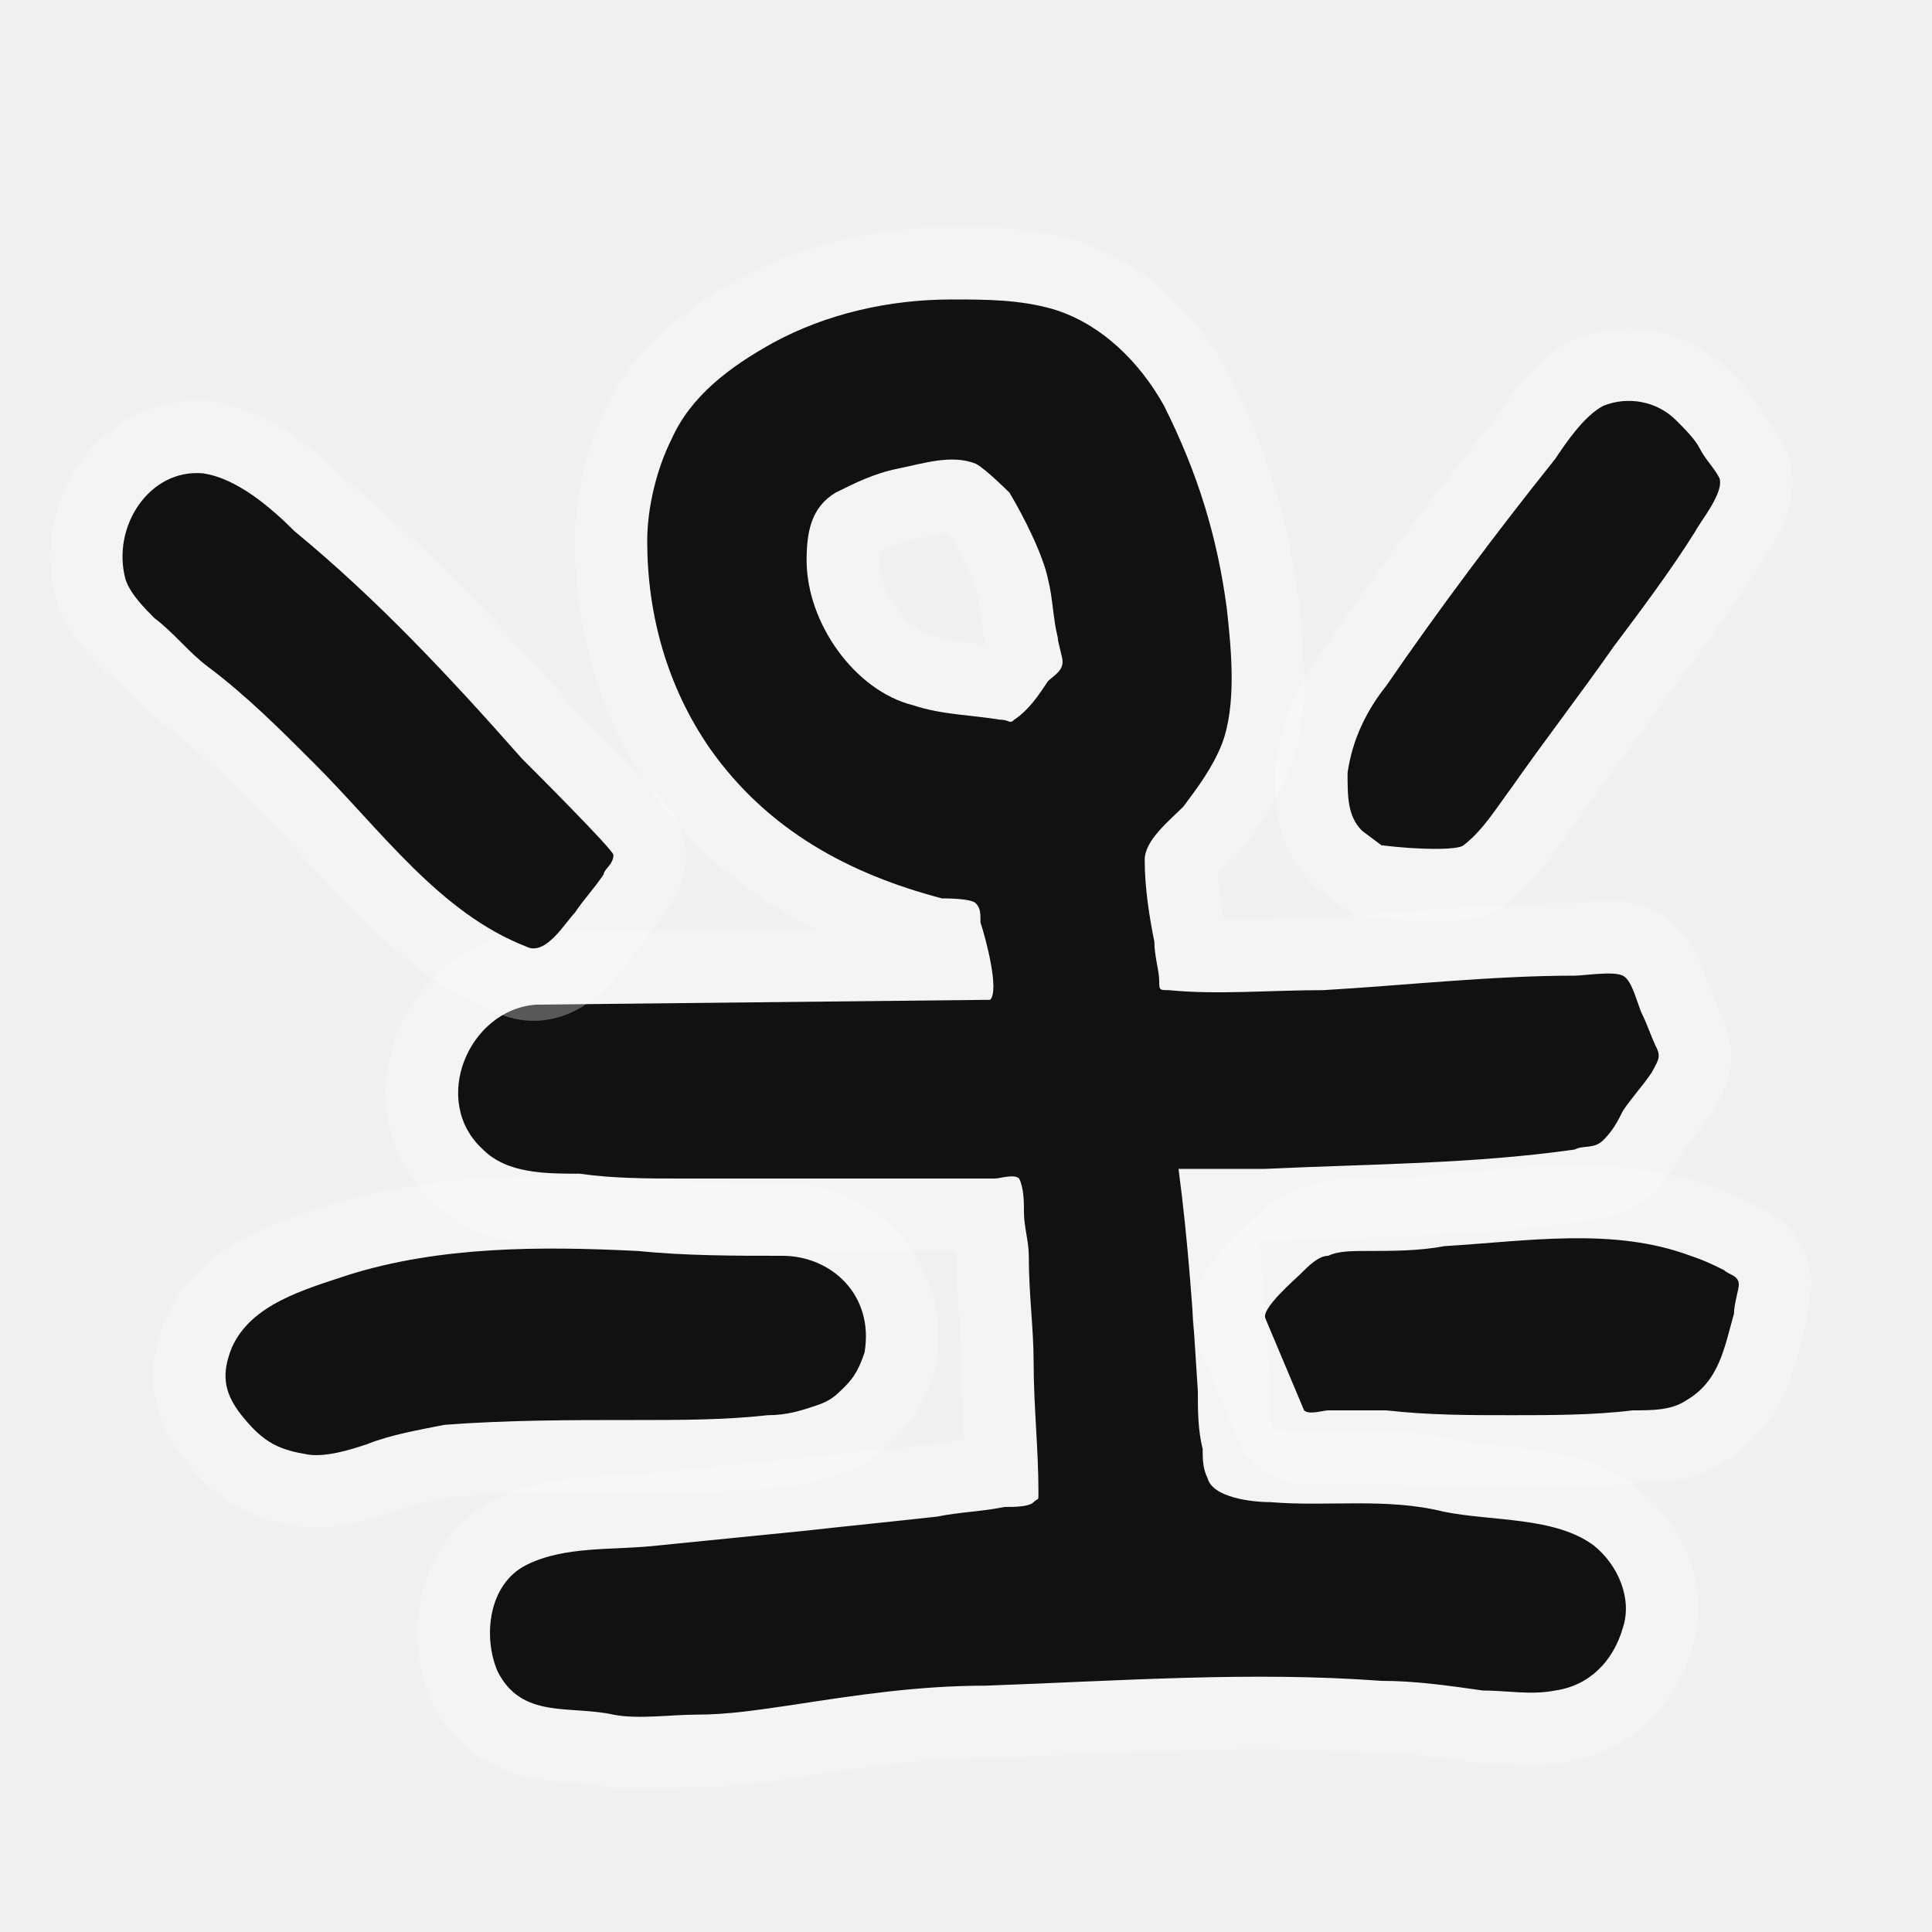
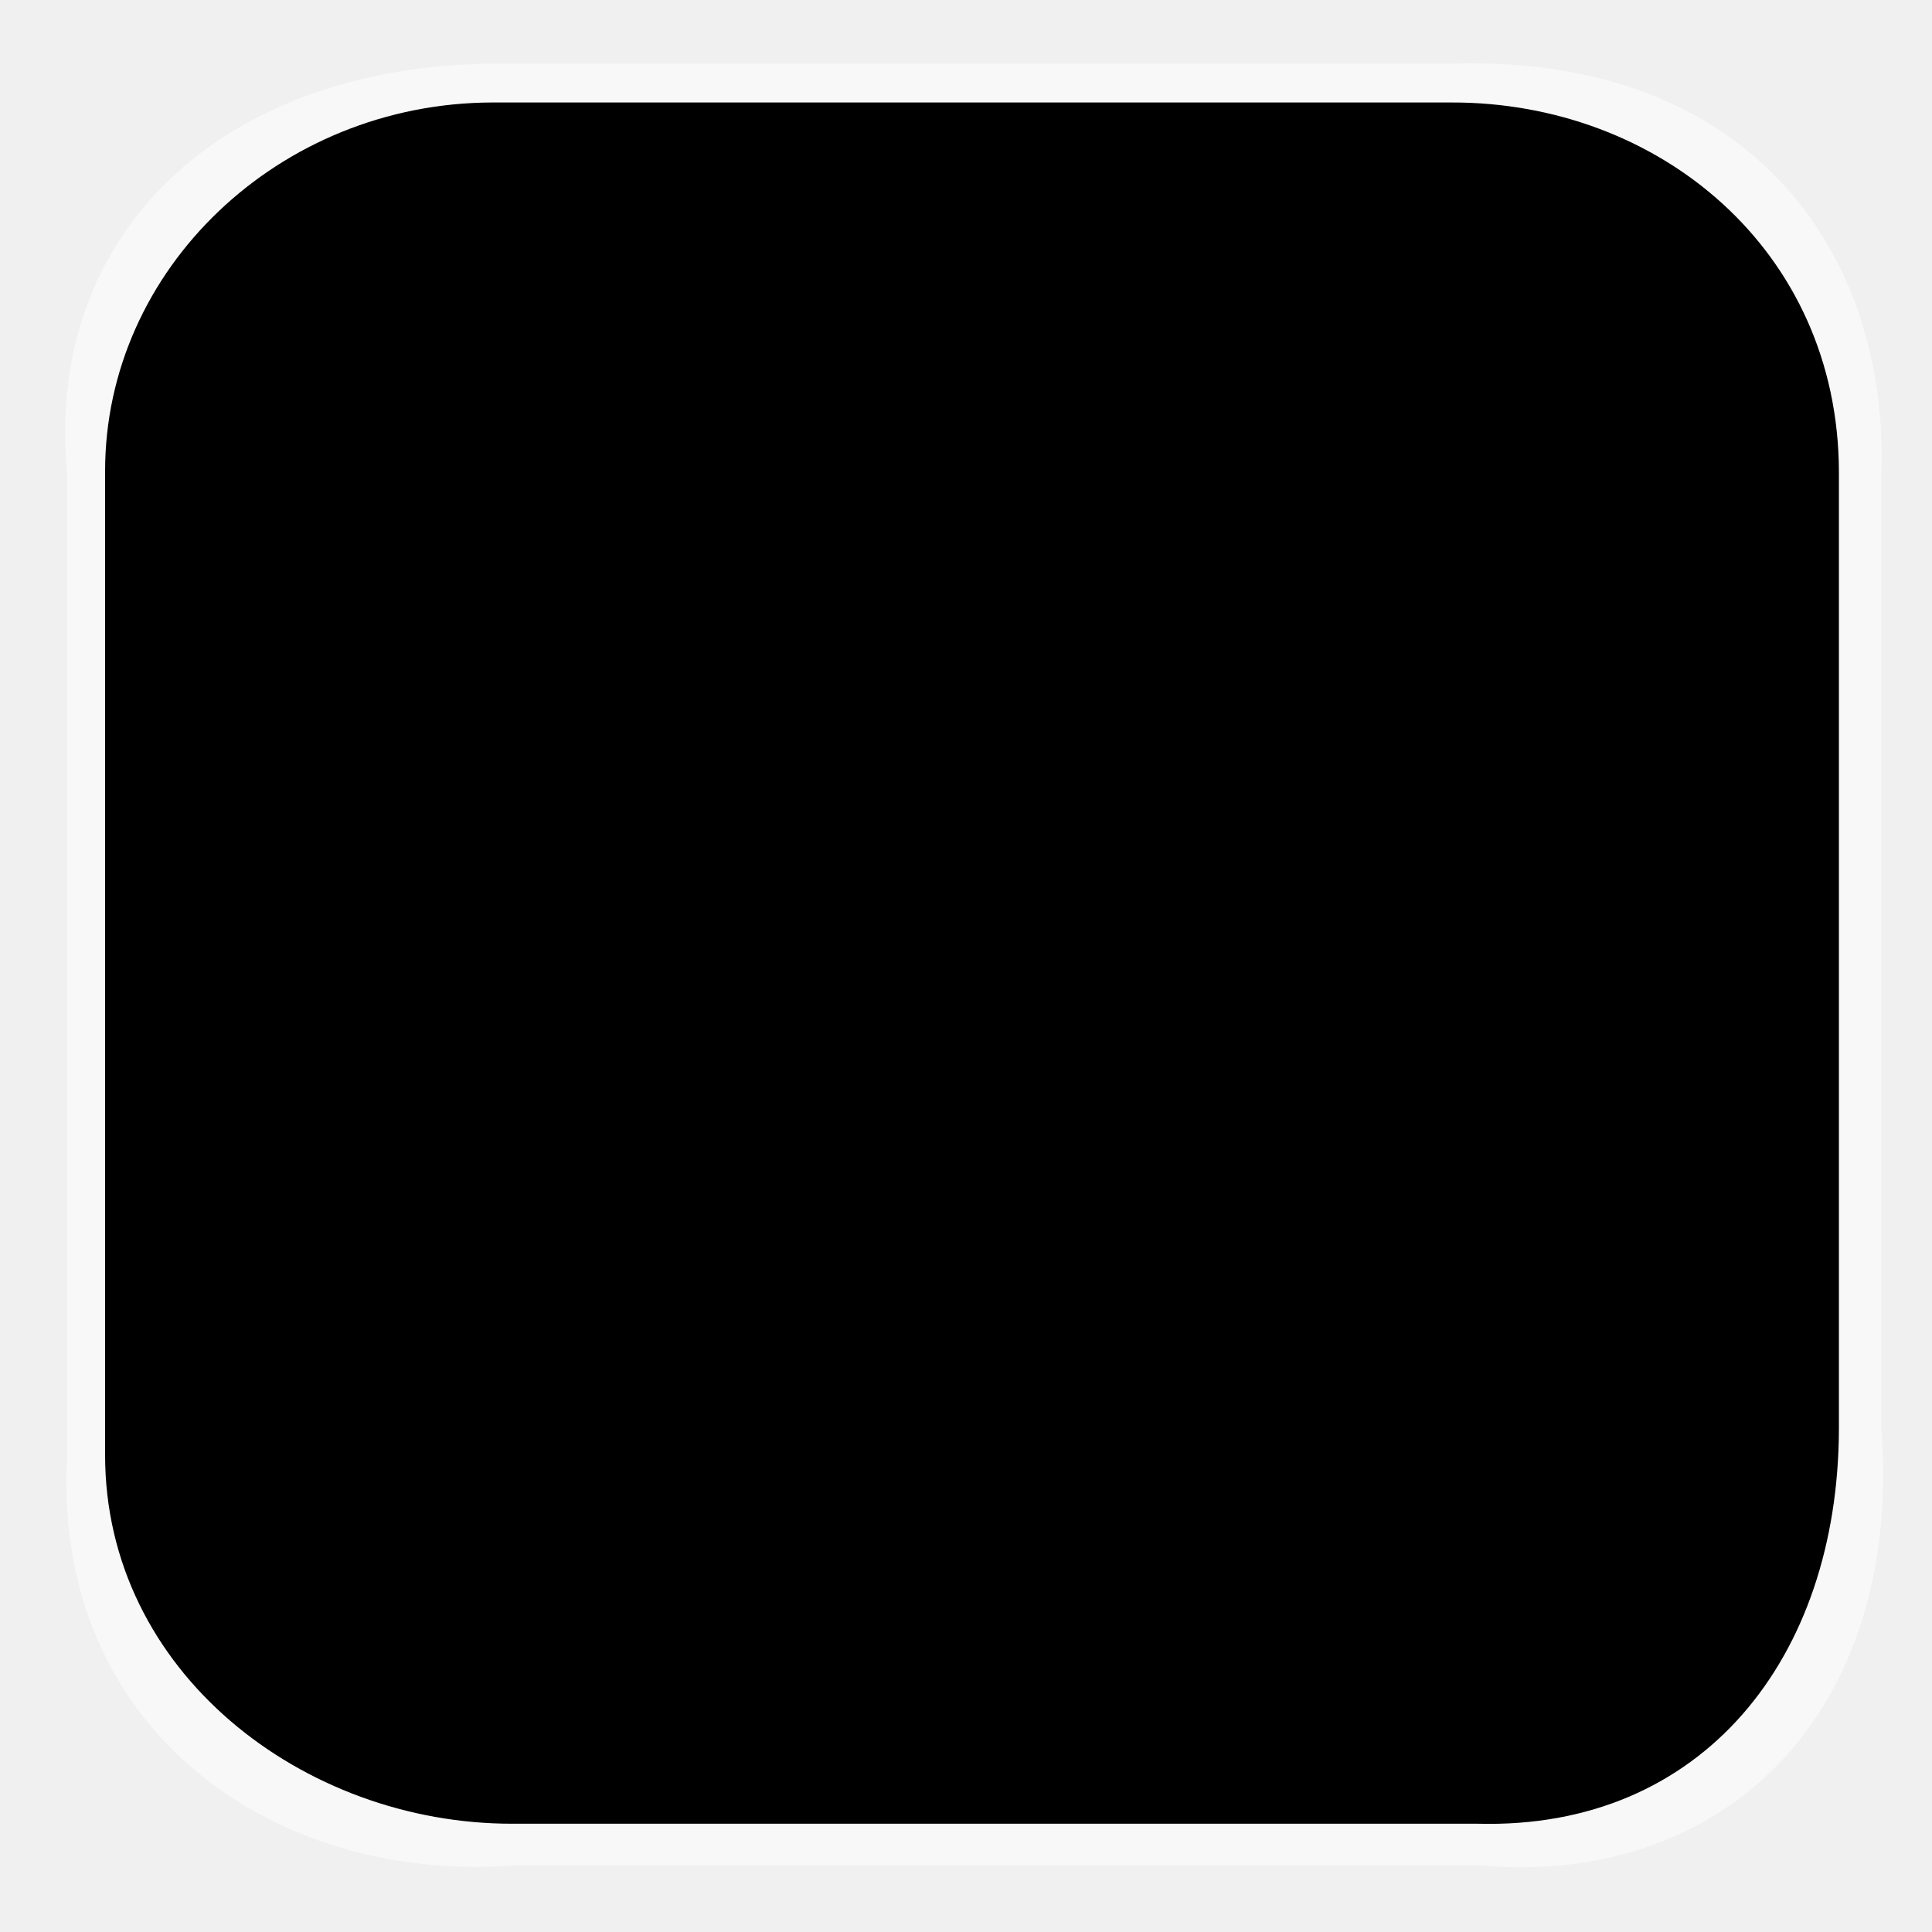
- <svg xmlns="http://www.w3.org/2000/svg" height="20" width="20" viewBox="0 0 40 40">
-   <style>.st0{opacity:.3;fill:none;stroke:#fff;stroke-width:3;stroke-miterlimit:10;enable-background:new}.st1{fill:#111}.st2,.st3{opacity:.3;stroke:#fff;stroke-width:3;stroke-miterlimit:10;enable-background:new}.st2{stroke-linejoin:round;fill:none}.st3{fill:#111}</style>
-   <path class="st0" d="M20.5 20.7c.2-.2-.1-1.3-.2-1.6 0-.2 0-.3-.1-.4s-.6-.1-.7-.1c-1.9-.5-3.6-1.4-4.8-3.1-.9-1.3-1.3-2.8-1.3-4.3 0-.7.2-1.5.5-2.1.4-.9 1.2-1.5 2.1-2 1.1-.6 2.4-.9 3.7-.9.7 0 1.4 0 2.1.2 1 .3 1.8 1.1 2.3 2 .7 1.4 1.1 2.7 1.3 4.2.1.9.2 2-.1 2.8-.2.5-.5.9-.8 1.3-.3.3-.8.7-.8 1.1 0 .6.1 1.2.2 1.7 0 .3.1.6.1.8 0 .2 0 .2.2.2 1 .1 2.1 0 3.2 0 1.7-.1 3.5-.3 5.2-.3.2 0 .8-.1 1 0s.3.6.4.8c.1.2.2.5.3.7s0 .3-.1.5c-.2.3-.4.5-.6.8-.1.2-.2.4-.4.6s-.4.1-.6.2c-2.1.3-4.3.3-6.4.4h-1.8c.2 1.5.3 3 .4 4.6 0 .4 0 .8.1 1.2 0 .2 0 .4.1.6.1.4.9.5 1.3.5 1.2.1 2.4-.1 3.6.2 1 .2 2.3.1 3.1.7.5.4.8 1.1.6 1.7-.2.7-.7 1.2-1.4 1.3-.5.1-1 0-1.5 0-.7-.1-1.4-.2-2.1-.2-2.7-.2-5.4 0-8.2.1-1.4 0-2.7.2-4 .4-.7.1-1.3.2-2 .2-.5 0-1.2.1-1.7 0-.9-.2-1.9.1-2.4-.9-.3-.7-.2-1.8.6-2.2s1.8-.3 2.7-.4l3-.3c.9-.1 1.9-.2 2.8-.3.5-.1.9-.1 1.4-.2.2 0 .5 0 .6-.1s.1 0 .1-.2c0-.9-.1-1.8-.1-2.7 0-.7-.1-1.4-.1-2.2 0-.3-.1-.6-.1-.9 0-.2 0-.5-.1-.7-.1-.1-.4 0-.5 0h-6.5c-.7 0-1.4 0-2.1-.1-.7 0-1.5 0-2-.5-1.1-1-.3-2.9 1.1-3l9.4-.1zm-.3-11.1c-.5-.2-1.1 0-1.6.1s-.9.3-1.3.5c-.5.3-.6.8-.6 1.4 0 1.3 1 2.7 2.2 3 .6.2 1.2.2 1.8.3.2 0 .2.1.3 0 .3-.2.5-.5.7-.8.1-.1.3-.2.3-.4 0-.1-.1-.4-.1-.5-.1-.4-.1-.8-.2-1.2-.1-.5-.5-1.3-.8-1.8 0 0-.5-.5-.7-.6z" />
-   <path class="st1" d="M20.5 20.7c.2-.2-.1-1.3-.2-1.6 0-.2 0-.3-.1-.4s-.6-.1-.7-.1c-1.9-.5-3.6-1.4-4.8-3.1-.9-1.3-1.3-2.8-1.3-4.3 0-.7.2-1.5.5-2.1.4-.9 1.2-1.5 2.1-2 1.1-.6 2.4-.9 3.7-.9.7 0 1.4 0 2.1.2 1 .3 1.8 1.1 2.3 2 .7 1.4 1.1 2.7 1.3 4.2.1.9.2 2-.1 2.8-.2.5-.5.9-.8 1.3-.3.3-.8.7-.8 1.1 0 .6.1 1.2.2 1.7 0 .3.1.6.1.8 0 .2 0 .2.2.2 1 .1 2.1 0 3.2 0 1.7-.1 3.5-.3 5.2-.3.2 0 .8-.1 1 0s.3.6.4.8c.1.2.2.5.3.7s0 .3-.1.5c-.2.3-.4.5-.6.8-.1.2-.2.4-.4.6s-.4.1-.6.2c-2.1.3-4.3.3-6.4.4h-1.8c.2 1.5.3 3 .4 4.6 0 .4 0 .8.1 1.2 0 .2 0 .4.1.6.1.4.9.5 1.3.5 1.2.1 2.4-.1 3.6.2 1 .2 2.3.1 3.1.7.5.4.8 1.1.6 1.7-.2.7-.7 1.2-1.4 1.3-.5.1-1 0-1.5 0-.7-.1-1.4-.2-2.1-.2-2.7-.2-5.4 0-8.2.1-1.4 0-2.7.2-4 .4-.7.1-1.3.2-2 .2-.5 0-1.2.1-1.7 0-.9-.2-1.9.1-2.4-.9-.3-.7-.2-1.8.6-2.2s1.8-.3 2.7-.4l3-.3c.9-.1 1.9-.2 2.8-.3.5-.1.9-.1 1.4-.2.2 0 .5 0 .6-.1s.1 0 .1-.2c0-.9-.1-1.8-.1-2.7 0-.7-.1-1.4-.1-2.2 0-.3-.1-.6-.1-.9 0-.2 0-.5-.1-.7-.1-.1-.4 0-.5 0h-6.5c-.7 0-1.4 0-2.1-.1-.7 0-1.5 0-2-.5-1.1-1-.3-2.9 1.1-3l9.4-.1zm-.3-11.1c-.5-.2-1.1 0-1.6.1s-.9.3-1.3.5c-.5.3-.6.8-.6 1.4 0 1.3 1 2.7 2.2 3 .6.2 1.2.2 1.8.3.2 0 .2.1.3 0 .3-.2.5-.5.7-.8.1-.1.3-.2.3-.4 0-.1-.1-.4-.1-.5-.1-.4-.1-.8-.2-1.2-.1-.5-.5-1.3-.8-1.8 0 0-.5-.5-.7-.6z" />
-   <path class="st0" d="M6.3 30.1c-.6-.1-.9-.3-1.3-.8s-.4-.9-.2-1.4c.4-.9 1.5-1.2 2.4-1.5 1.9-.6 4-.6 6-.5 1 .1 2 .1 3 .1s1.9.8 1.7 2c-.1.3-.2.5-.4.7-.2.2-.3.3-.6.4-.3.1-.6.2-1 .2-.9.1-1.8.1-2.8.1-1.3 0-2.6 0-3.9.1-.5.1-1.1.2-1.6.4-.3.1-.9.3-1.3.2z" />
-   <path class="st1" d="M6.3 30.1c-.6-.1-.9-.3-1.3-.8s-.4-.9-.2-1.4c.4-.9 1.5-1.2 2.4-1.5 1.9-.6 4-.6 6-.5 1 .1 2 .1 3 .1s1.9.8 1.7 2c-.1.3-.2.5-.4.7-.2.2-.3.3-.6.4-.3.1-.6.2-1 .2-.9.1-1.8.1-2.8.1-1.3 0-2.6 0-3.9.1-.5.1-1.1.2-1.6.4-.3.1-.9.3-1.3.2z" />
-   <path class="st0" d="M26.2 27.3c-.1-.2.6-.8.7-.9.2-.2.4-.4.6-.4.2-.1.5-.1.8-.1.5 0 1.1 0 1.6-.1 1.7-.1 3.5-.4 5.1.2.3.1.5.2.7.3.1.1.3.1.3.3 0 .1-.1.4-.1.6-.2.7-.3 1.4-1 1.8-.3.2-.7.2-1.1.2-.8.1-1.7.1-2.5.1-.9 0-1.7 0-2.6-.1h-1.2c-.1 0-.4.1-.5 0l-.8-1.9z" />
-   <path class="st1" d="M26.2 27.3c-.1-.2.6-.8.7-.9.2-.2.4-.4.6-.4.2-.1.5-.1.8-.1.5 0 1.1 0 1.6-.1 1.7-.1 3.5-.4 5.1.2.3.1.5.2.7.3.1.1.3.1.3.3 0 .1-.1.4-.1.6-.2.7-.3 1.4-1 1.8-.3.2-.7.2-1.1.2-.8.1-1.7.1-2.5.1-.9 0-1.7 0-2.6-.1h-1.2c-.1 0-.4.1-.5 0l-.8-1.9z" />
-   <path class="st2" d="M10.8 15.7c.3.3 1.9 1.9 1.9 2 0 .2-.2.3-.2.4-.2.3-.4.5-.6.8-.2.2-.6.9-1 .7-1.8-.7-3-2.4-4.4-3.8-.7-.7-1.4-1.4-2.2-2-.4-.3-.7-.7-1.1-1-.2-.2-.5-.5-.6-.8-.3-1.1.5-2.3 1.6-2.2.7.1 1.4.7 1.9 1.2 1.7 1.4 3.2 3 4.7 4.7" />
-   <path class="st1" d="M10.8 15.7c.3.3 1.9 1.9 1.9 2 0 .2-.2.3-.2.4-.2.3-.4.5-.6.8-.2.2-.6.9-1 .7-1.8-.7-3-2.4-4.4-3.8-.7-.7-1.4-1.4-2.2-2-.4-.3-.7-.7-1.1-1-.2-.2-.5-.5-.6-.8-.3-1.1.5-2.3 1.6-2.2.7.1 1.4.7 1.9 1.2 1.7 1.4 3.2 3 4.7 4.7" />
-   <g id="XMLID_1_">
-     <path class="st3" d="M28.2 17.2c-.3-.3-.3-.7-.3-1.2.1-.7.4-1.3.8-1.8 1.1-1.6 2.3-3.2 3.5-4.7.2-.3.6-.9 1-1.1.5-.2 1.1-.1 1.5.3.2.2.4.4.5.6.1.2.3.4.4.6.1.3-.4.9-.5 1.1-.5.8-1.1 1.6-1.7 2.4-.7 1-1.4 1.9-2.1 2.9-.3.4-.6.9-1 1.2-.1.1-.9.1-1.7 0l-.4-.3z" />
-     <path class="st1" d="M28.2 17.2c-.3-.3-.3-.7-.3-1.2.1-.7.4-1.3.8-1.8 1.1-1.6 2.3-3.2 3.5-4.7.2-.3.6-.9 1-1.1.5-.2 1.1-.1 1.5.3.2.2.4.4.5.6.1.2.3.4.4.6.1.3-.4.9-.5 1.1-.5.8-1.1 1.6-1.7 2.4-.7 1-1.4 1.9-2.1 2.9-.3.4-.6.9-1 1.2-.1.1-.9.1-1.7 0l-.4-.3z" />
-   </g>
+ <svg xmlns="http://www.w3.org/2000/svg" version="1.0" viewBox="0 0 96 96" fill="currentColor">
+   <path style="-inkscape-stroke:none" d="M24.58 3.162c-13.51.077-22.388 8.405-21.245 20.344v48.84c-.763 13.51 10.182 21.272 22.245 20.345h47.964c12.153 1.087 20.98-7.57 19.944-21.62V23.506c.356-11.109-6.668-20.768-21.245-20.344z" fill="#fff" fill-opacity=".5" />
+   <path style="-inkscape-stroke:none" d="M24.467 5.092c-10.598.025-19.26 8.28-19.245 18.344v48.84C5.208 83.09 15.085 90.637 25.467 90.62h47.964c11.148.293 17.912-8.212 17.944-19.62V23.436c-.038-11.013-8.95-18.361-19.245-18.344z" fill="#000" />
</svg>
